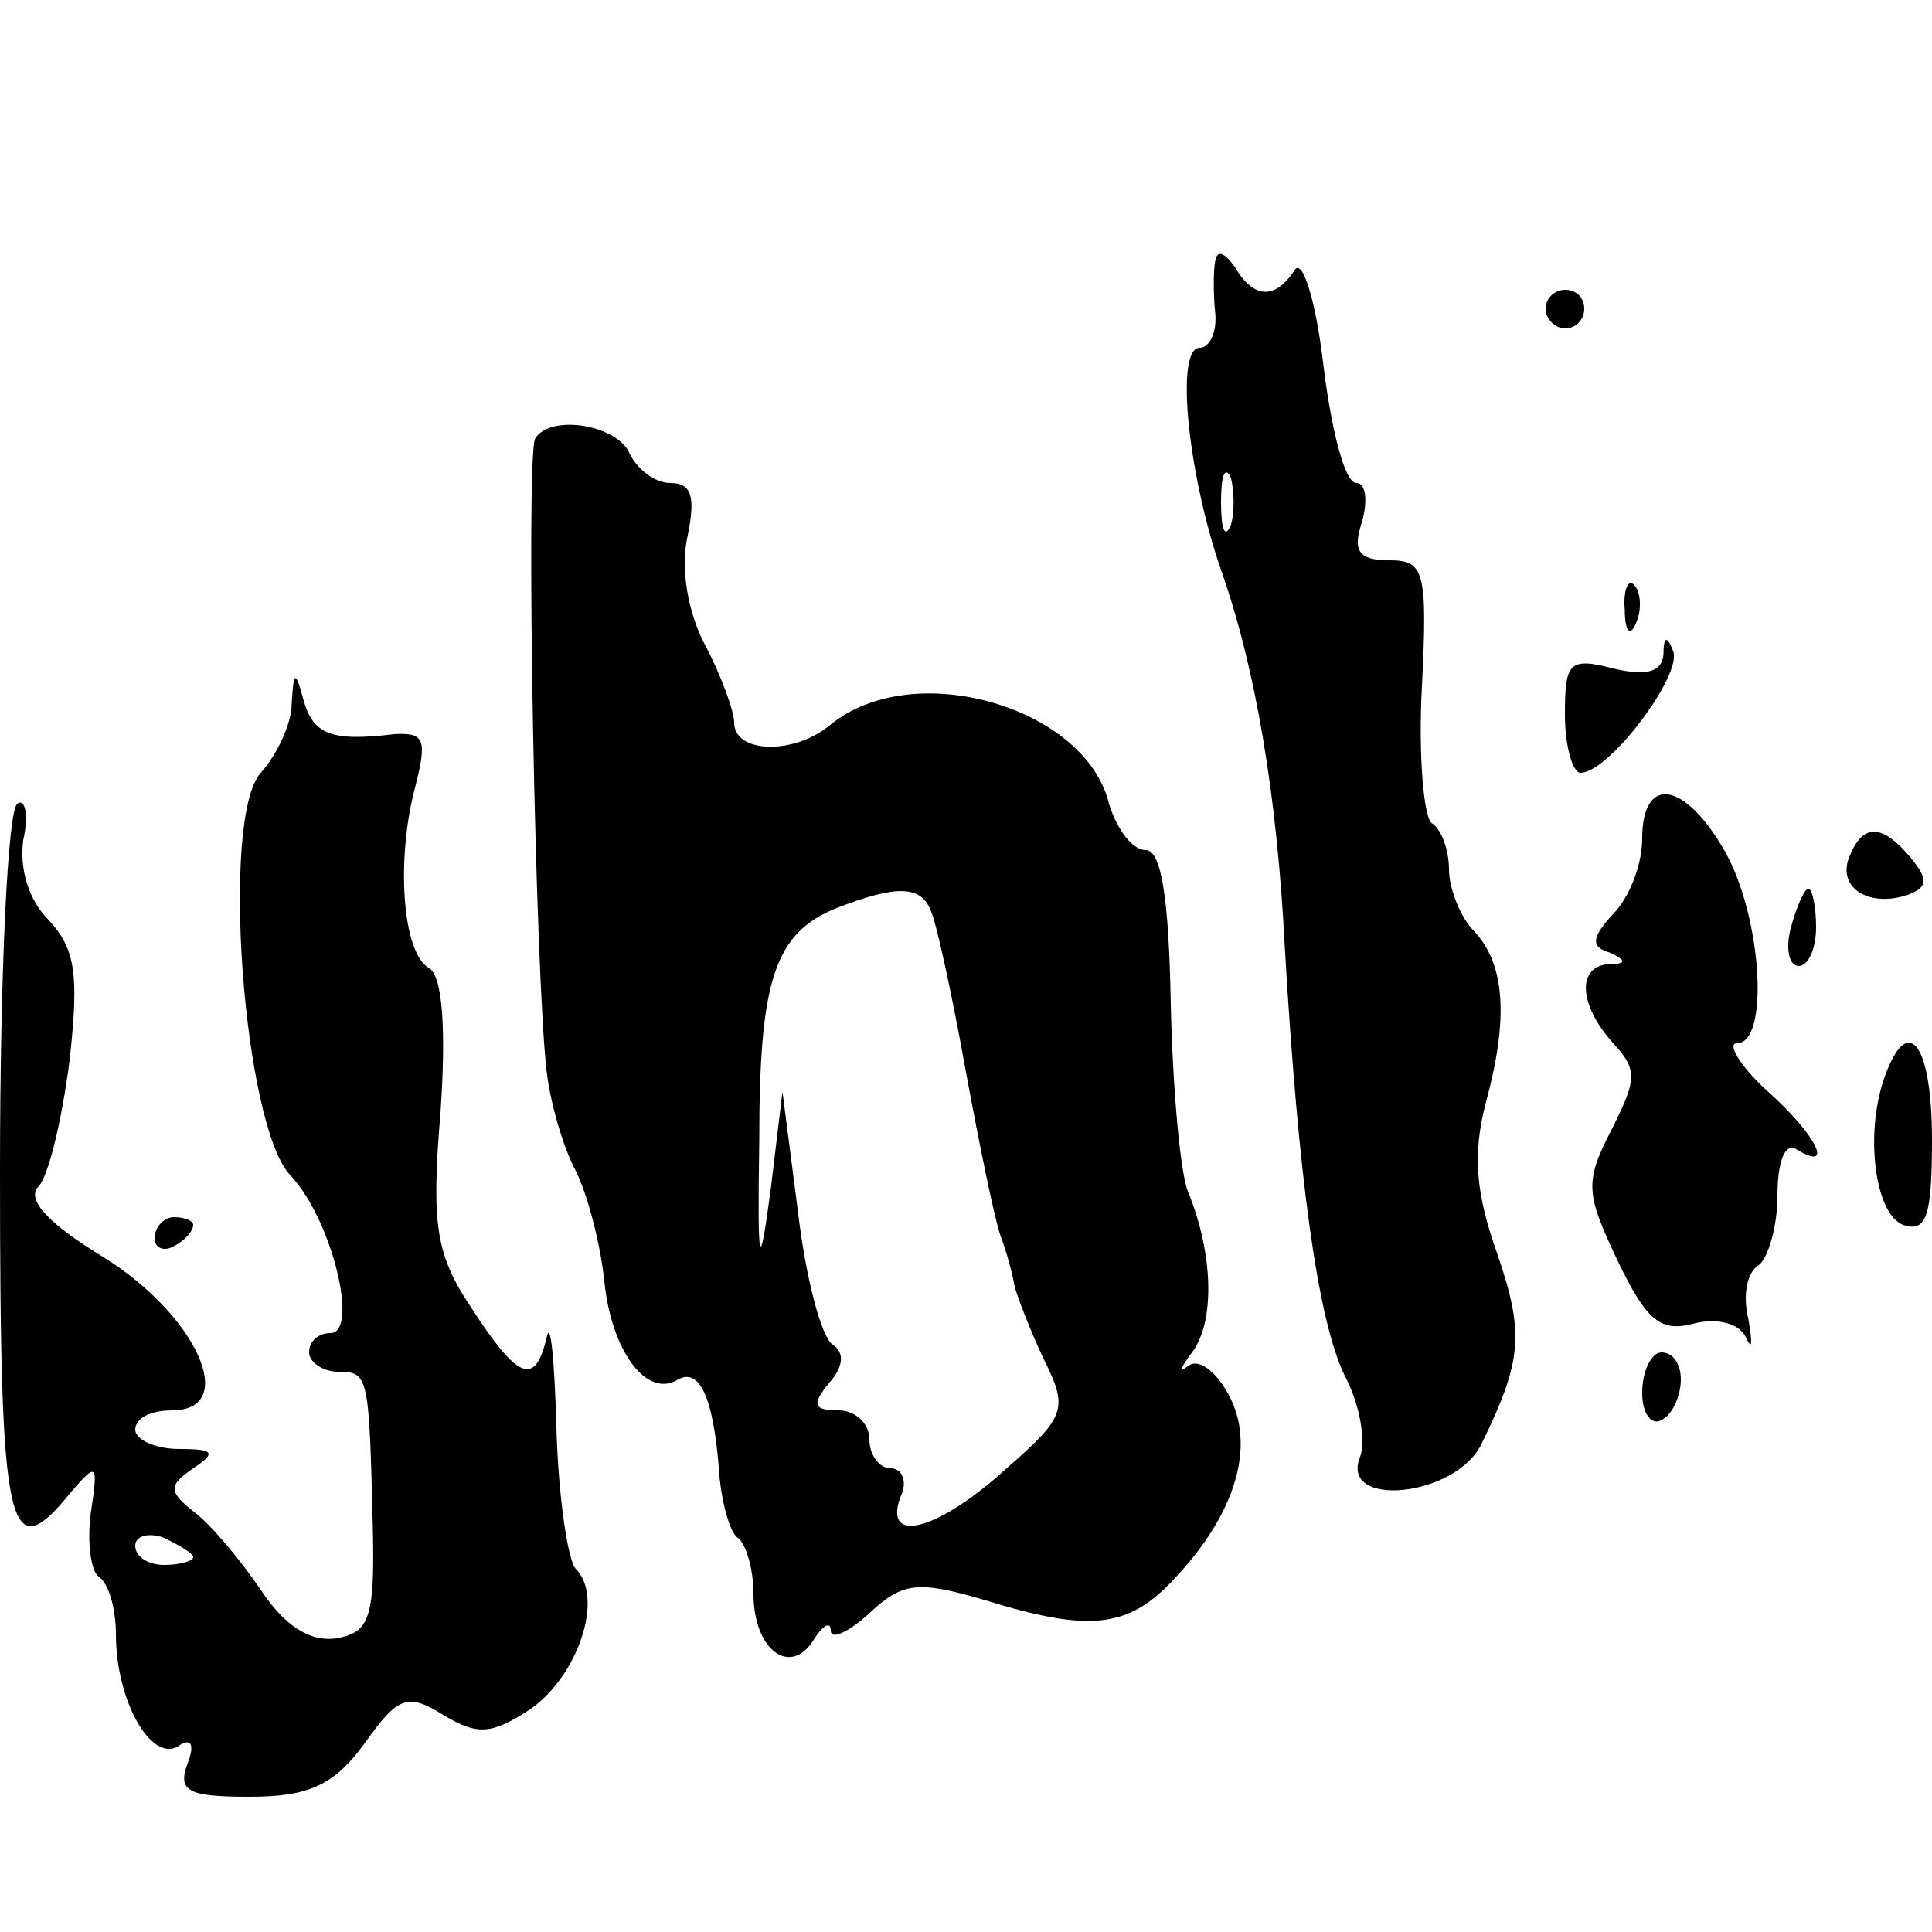
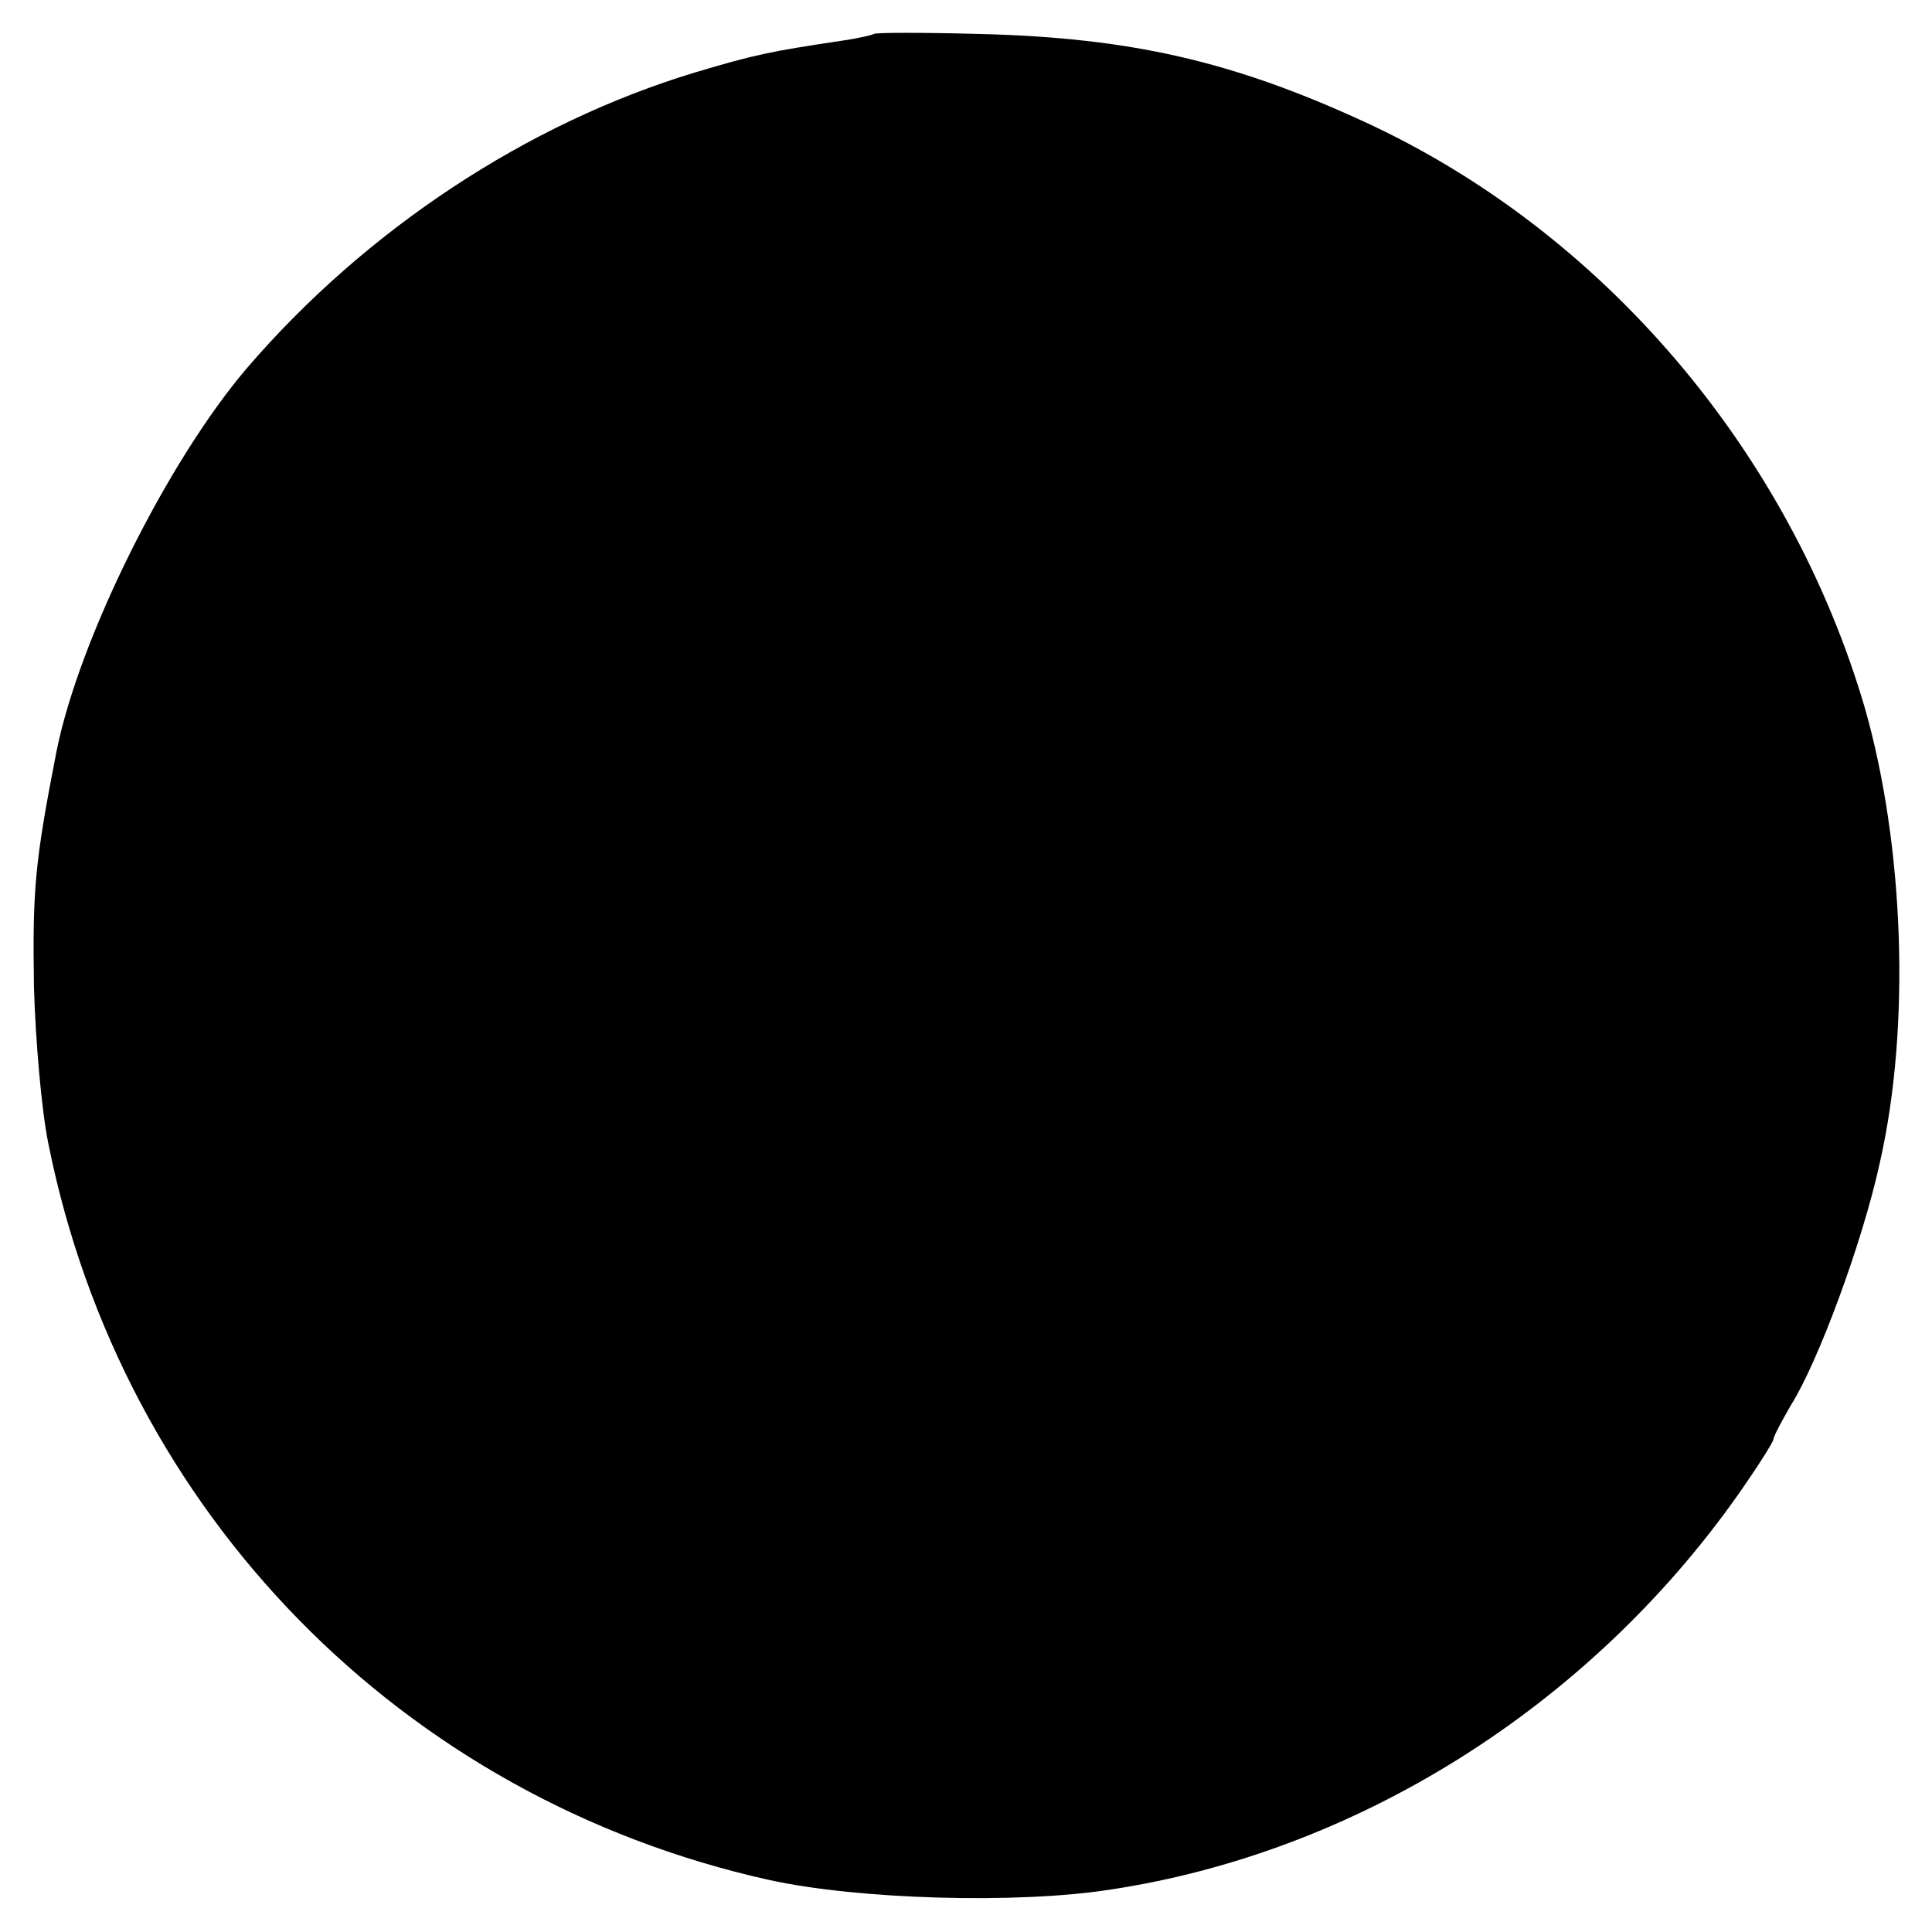
- <svg xmlns="http://www.w3.org/2000/svg" version="1.0" width="100pt" height="100pt" viewBox="0 0 100 100" preserveAspectRatio="xMidYMid meet">
-   <g transform="translate(0,100) scale(0.1,-0.1)" fill="#000000" stroke="none">
-     <path d="M629 865 c-1 -5 -1 -18 0 -27 1 -10 -3 -18 -8 -18 -13 0 -6 -66 11 -115 18 -51 29 -117 33 -195 7 -120 17 -193 31 -222 8 -15 11 -34 8 -42 -11 -27 50 -21 63 7 21 43 22 57 8 98 -11 31 -13 51 -6 78 12 44 10 72 -6 89 -7 7 -13 22 -13 32 0 10 -4 21 -9 24 -4 3 -7 35 -5 71 3 60 1 65 -17 65 -16 0 -19 5 -14 20 3 11 2 20 -3 20 -6 0 -13 28 -17 61 -4 34 -11 56 -15 49 -10 -15 -21 -15 -31 2 -5 7 -9 9 -10 3z m8 -137 c-3 -7 -5 -2 -5 12 0 14 2 19 5 13 2 -7 2 -19 0 -25z" />
-     <path d="M800 840 c0 -5 5 -10 10 -10 6 0 10 5 10 10 0 6 -4 10 -10 10 -5 0 -10 -4 -10 -10z" />
-     <path d="M277 773 c-5 -9 0 -279 6 -328 2 -17 9 -40 15 -51 6 -12 13 -38 15 -59 4 -35 22 -59 38 -49 11 6 18 -9 21 -45 1 -18 6 -35 10 -37 4 -3 8 -16 8 -29 0 -29 19 -43 31 -24 5 8 9 10 9 5 0 -5 9 -1 20 9 17 16 25 17 59 7 55 -17 75 -15 99 11 32 34 42 69 28 95 -7 13 -16 19 -21 15 -5 -4 -4 -1 2 7 12 16 11 51 -2 83 -4 9 -8 53 -9 97 -1 56 -5 80 -13 80 -7 0 -15 11 -19 24 -12 50 -101 76 -144 41 -19 -16 -50 -15 -50 1 0 6 -7 25 -15 40 -9 17 -13 40 -9 57 4 20 2 27 -9 27 -8 0 -17 7 -21 15 -6 15 -41 21 -49 8z m205 -245 c3 -7 11 -44 18 -83 7 -38 15 -77 18 -85 3 -8 6 -19 7 -25 1 -5 8 -23 15 -38 13 -26 12 -30 -19 -57 -35 -32 -64 -40 -55 -15 4 8 1 15 -5 15 -6 0 -11 7 -11 15 0 8 -7 15 -16 15 -13 0 -14 3 -5 14 8 9 8 16 2 20 -6 4 -14 35 -18 69 l-8 62 -6 -50 c-6 -45 -7 -42 -6 25 0 83 8 107 40 120 31 12 44 12 49 -2z" />
-     <path d="M841 684 c0 -11 3 -14 6 -6 3 7 2 16 -1 19 -3 4 -6 -2 -5 -13z" />
-     <path d="M861 661 c-1 -9 -9 -11 -26 -7 -23 6 -25 3 -25 -24 0 -16 4 -30 8 -30 15 0 53 51 48 63 -3 8 -5 8 -5 -2z" />
-     <path d="M151 636 c0 -11 -8 -27 -16 -36 -21 -23 -9 -182 15 -208 22 -23 36 -82 21 -82 -6 0 -11 -4 -11 -10 0 -5 7 -10 15 -10 16 0 16 -2 18 -82 1 -46 -2 -53 -19 -56 -14 -2 -27 7 -39 25 -10 15 -26 34 -34 40 -14 11 -14 14 -1 23 12 8 11 10 -7 10 -13 0 -23 5 -23 10 0 6 8 10 19 10 35 0 13 49 -35 79 -28 17 -41 30 -34 37 5 5 12 34 16 65 5 45 3 58 -11 73 -10 10 -15 26 -13 41 3 13 1 22 -3 19 -5 -3 -9 -88 -9 -190 0 -188 4 -207 37 -166 13 15 14 15 10 -11 -2 -15 0 -30 4 -33 5 -3 9 -16 9 -30 0 -34 18 -66 32 -58 7 5 9 1 5 -9 -5 -14 0 -17 32 -17 31 0 44 6 60 28 17 24 22 26 41 14 17 -10 24 -10 44 3 25 17 39 58 24 73 -4 4 -9 37 -10 73 -1 35 -3 56 -5 47 -6 -26 -15 -22 -39 15 -18 27 -21 42 -16 101 3 44 1 71 -6 75 -14 8 -17 57 -7 94 6 24 5 28 -11 27 -33 -4 -42 0 -47 18 -4 15 -5 15 -6 -2z m-51 -442 c0 -2 -7 -4 -15 -4 -8 0 -15 4 -15 10 0 5 7 7 15 4 8 -4 15 -8 15 -10z" />
-     <path d="M850 566 c0 -14 -7 -31 -15 -39 -11 -12 -12 -17 -2 -20 9 -4 9 -6 0 -6 -17 -1 -16 -21 2 -41 13 -14 12 -19 -1 -45 -14 -27 -13 -33 3 -67 15 -31 22 -38 40 -33 12 3 24 0 27 -8 3 -6 3 -2 1 10 -3 12 -1 24 5 28 5 3 10 20 10 36 0 18 4 28 10 24 20 -12 10 8 -16 31 -14 13 -20 24 -15 24 17 0 13 65 -6 99 -21 37 -43 40 -43 7z" />
-     <path d="M957 556 c-6 -16 11 -26 31 -19 10 4 10 8 1 19 -15 18 -25 18 -32 0z" />
-     <path d="M927 520 c-3 -11 -1 -20 4 -20 5 0 9 9 9 20 0 11 -2 20 -4 20 -2 0 -6 -9 -9 -20z" />
-     <path d="M976 444 c-11 -29 -6 -72 9 -78 12 -4 15 4 15 44 0 49 -12 66 -24 34z" />
-     <path d="M80 359 c0 -5 5 -7 10 -4 6 3 10 8 10 11 0 2 -4 4 -10 4 -5 0 -10 -5 -10 -11z" />
-     <path d="M850 279 c0 -11 5 -17 10 -14 6 3 10 13 10 21 0 8 -4 14 -10 14 -5 0 -10 -9 -10 -21z" />
+ <svg xmlns="http://www.w3.org/2000/svg" version="1.0" width="256pt" height="256pt" viewBox="0 0 256 256" preserveAspectRatio="xMidYMid meet">
+   <g transform="translate(0,256) scale(0.1,-0.1)" fill="#000000" stroke="none">
+     <path d="M1158 2515 c-1 -1 -21 -6 -43 -9 -93 -14 -114 -18 -194 -42 -222 -67 -436 -208 -594 -392 -105 -123 -222 -358 -252 -507 -29 -148 -32 -184 -30 -313 2 -70 10 -163 19 -207 98 -490 469 -868 955 -976 118 -26 328 -32 451 -13 327 49 634 242 832 522 26 37 47 70 48 75 0 4 11 24 23 45 36 57 95 216 118 322 41 180 32 420 -20 602 -100 341 -348 632 -664 777 -174 80 -309 111 -509 116 -75 2 -138 2 -140 0z" />
  </g>
</svg>
